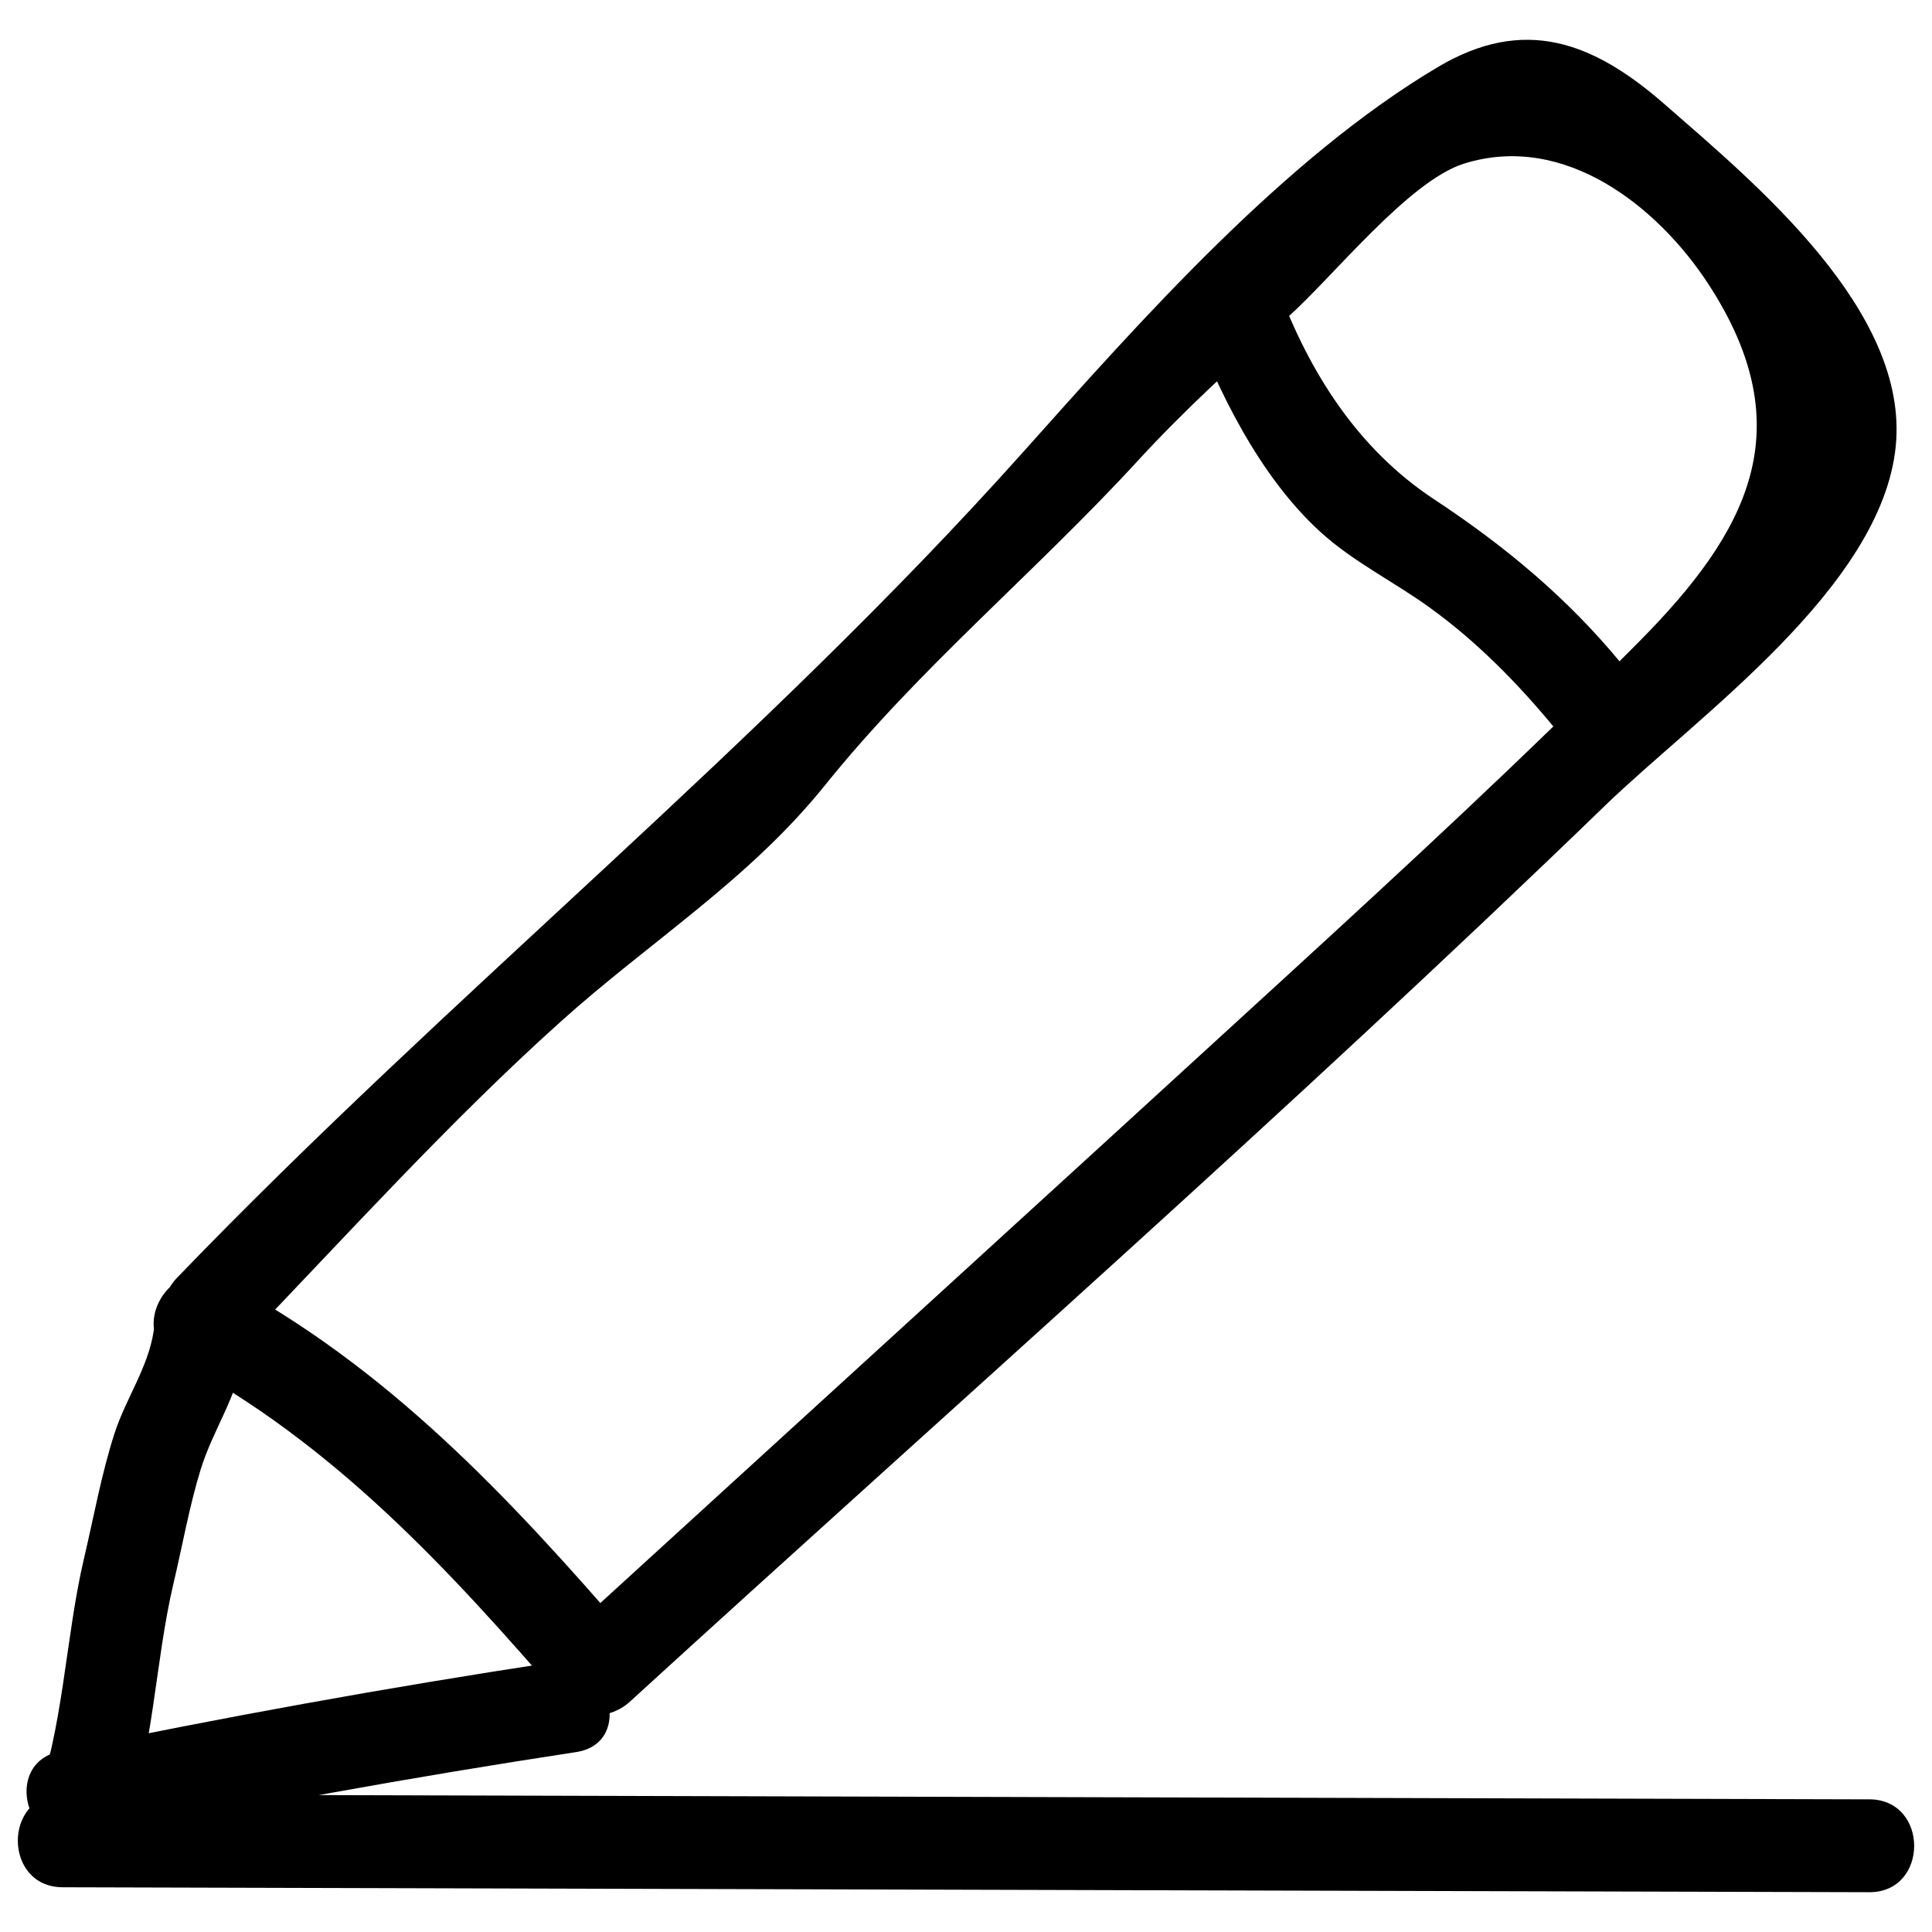
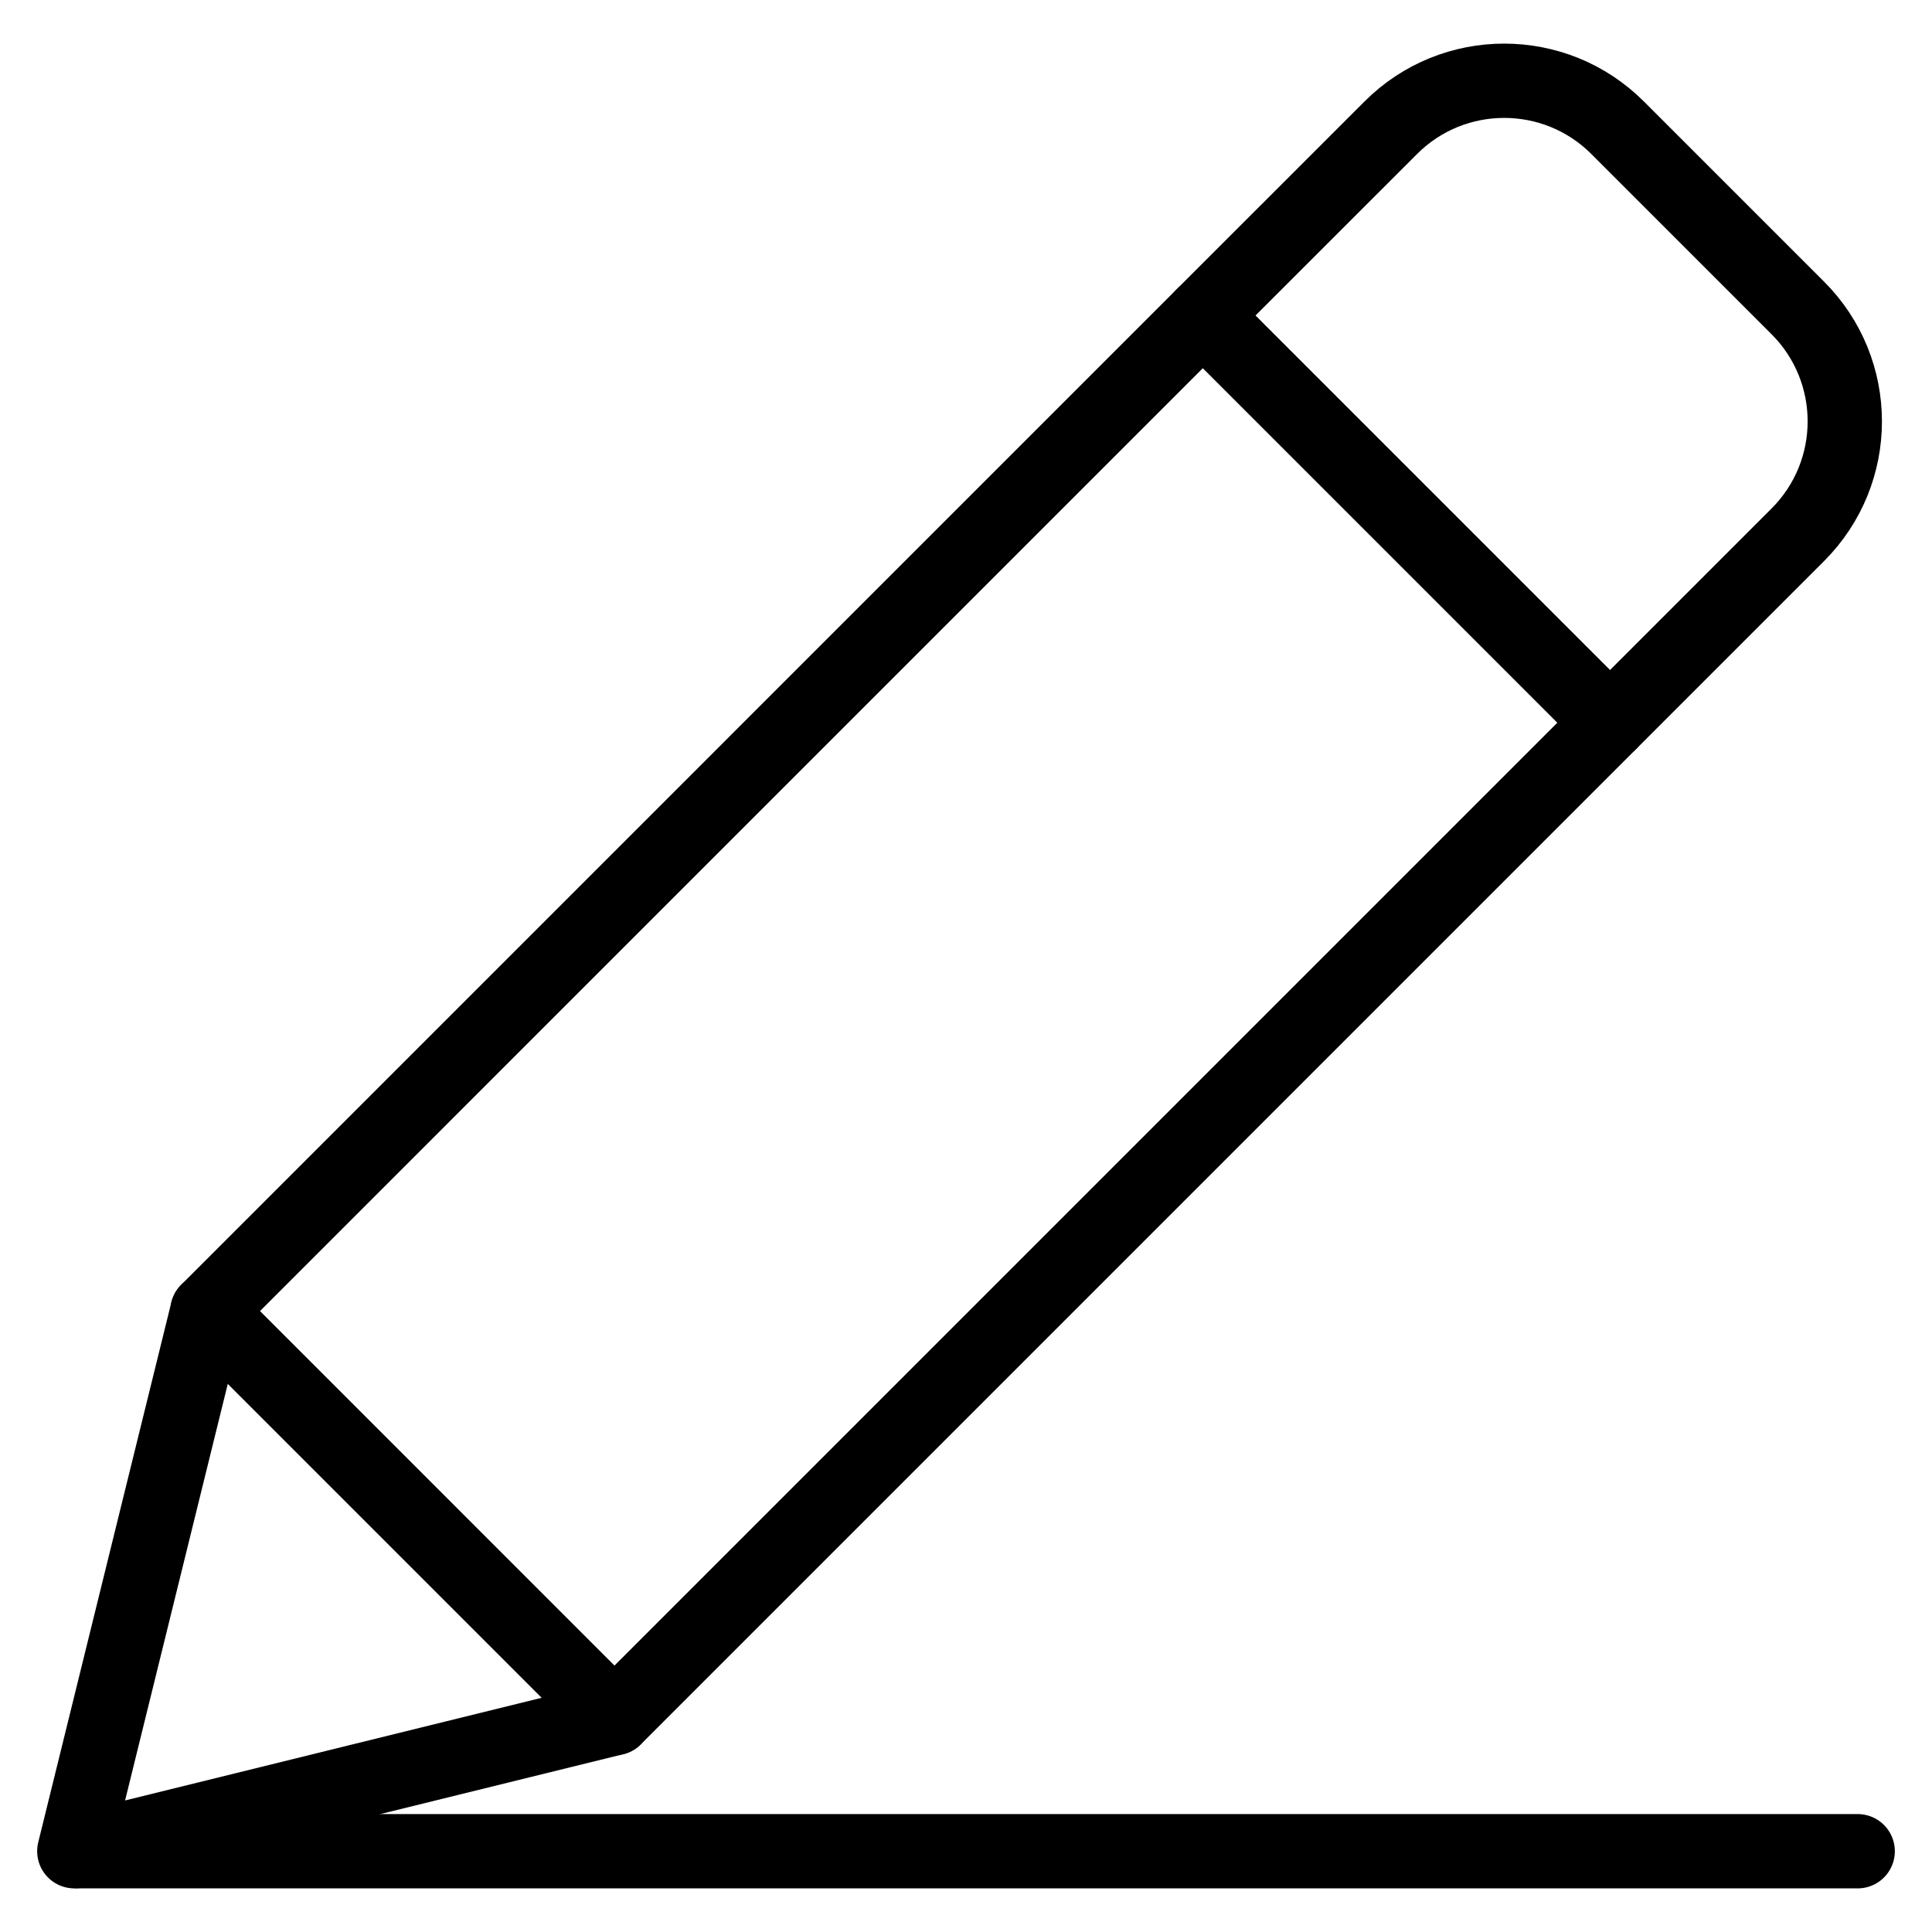
<svg xmlns="http://www.w3.org/2000/svg" viewBox="0 0 52 52">
-   <path d="M6.539 36.152c2.804-2.911 5.532-5.94 8.541-8.645 2.434-2.188 5.069-3.816 7.128-6.376 2.55-3.17 5.656-5.724 8.412-8.725 1.264-1.375 2.629-2.623 4.027-3.858 1.206-1.065 3.26-3.678 4.763-4.146 2.715-.846 5.219 1.177 6.561 3.228 2.57 3.926 1.051 6.706-1.851 9.636-3.091 3.12-6.319 6.099-9.556 9.065-6.455 5.914-12.927 11.809-19.39 17.713h1.767c-3.244-3.752-6.504-7.241-10.921-9.596-1.42-.757-2.684 1.4-1.262 2.158 4.23 2.256 7.32 5.626 10.415 9.206.456.527 1.298.429 1.768 0 8.773-8.014 17.727-15.874 26.268-24.137 2.47-2.39 7.434-5.86 7.815-9.663.365-3.65-3.778-7.072-6.222-9.207-1.936-1.692-3.786-2.373-6.097-1.003-4.141 2.456-7.983 6.801-11.17 10.368-7.047 7.888-15.382 14.55-22.764 22.215-1.117 1.159.649 2.929 1.768 1.767z" />
-   <path d="M31.99 8.424c.771 2.069 1.905 4.405 3.567 5.91.873.79 1.953 1.32 2.904 2.005 1.29.929 2.39 2.051 3.399 3.275 1.024 1.243 2.784-.535 1.768-1.768-1.455-1.765-3.127-3.152-5.029-4.407-2.043-1.348-3.344-3.388-4.2-5.68-.556-1.493-2.974-.847-2.41.665zM50.312 48.43l-48.624-.134c-1.61-.005-1.612 2.495 0 2.5l48.624.133c1.61.005 1.612-2.495 0-2.5z" />
-   <path d="M14.84 44.748a245.75 245.75 0 0 0-13.227 2.388c-1.574.329-.908 2.739.665 2.41a245.753 245.753 0 0 1 13.227-2.388c1.585-.241.912-2.65-.665-2.41z" />
-   <path d="M4.135 35.835c-.15.973-.75 1.812-1.052 2.742-.353 1.092-.558 2.249-.821 3.364-.502 2.122-.557 4.632-1.326 6.636-.577 1.504 1.839 2.154 2.41.665.786-2.046.817-4.483 1.326-6.636.24-1.01.422-2.057.727-3.049.329-1.068.976-1.948 1.146-3.057.242-1.574-2.166-2.253-2.41-.665z" />
+   <g fill="none" stroke="#000" stroke-linecap="round" stroke-linejoin="round" stroke-miterlimit="10" stroke-width="2">
+     <path d="M2 49.826l14.539-3.583L43.332 19.45 32.376 8.494 5.584 35.287z" />
+     <path d="M43.538 3.438l4.85 4.85a4.317 4.317 0 010 6.106l-5.056 5.056L32.376 8.494l5.057-5.056a4.317 4.317 0 016.105 0zM5.584 35.287l10.955 10.956M2.116 49.826H50" />
+   </g>
</svg>
